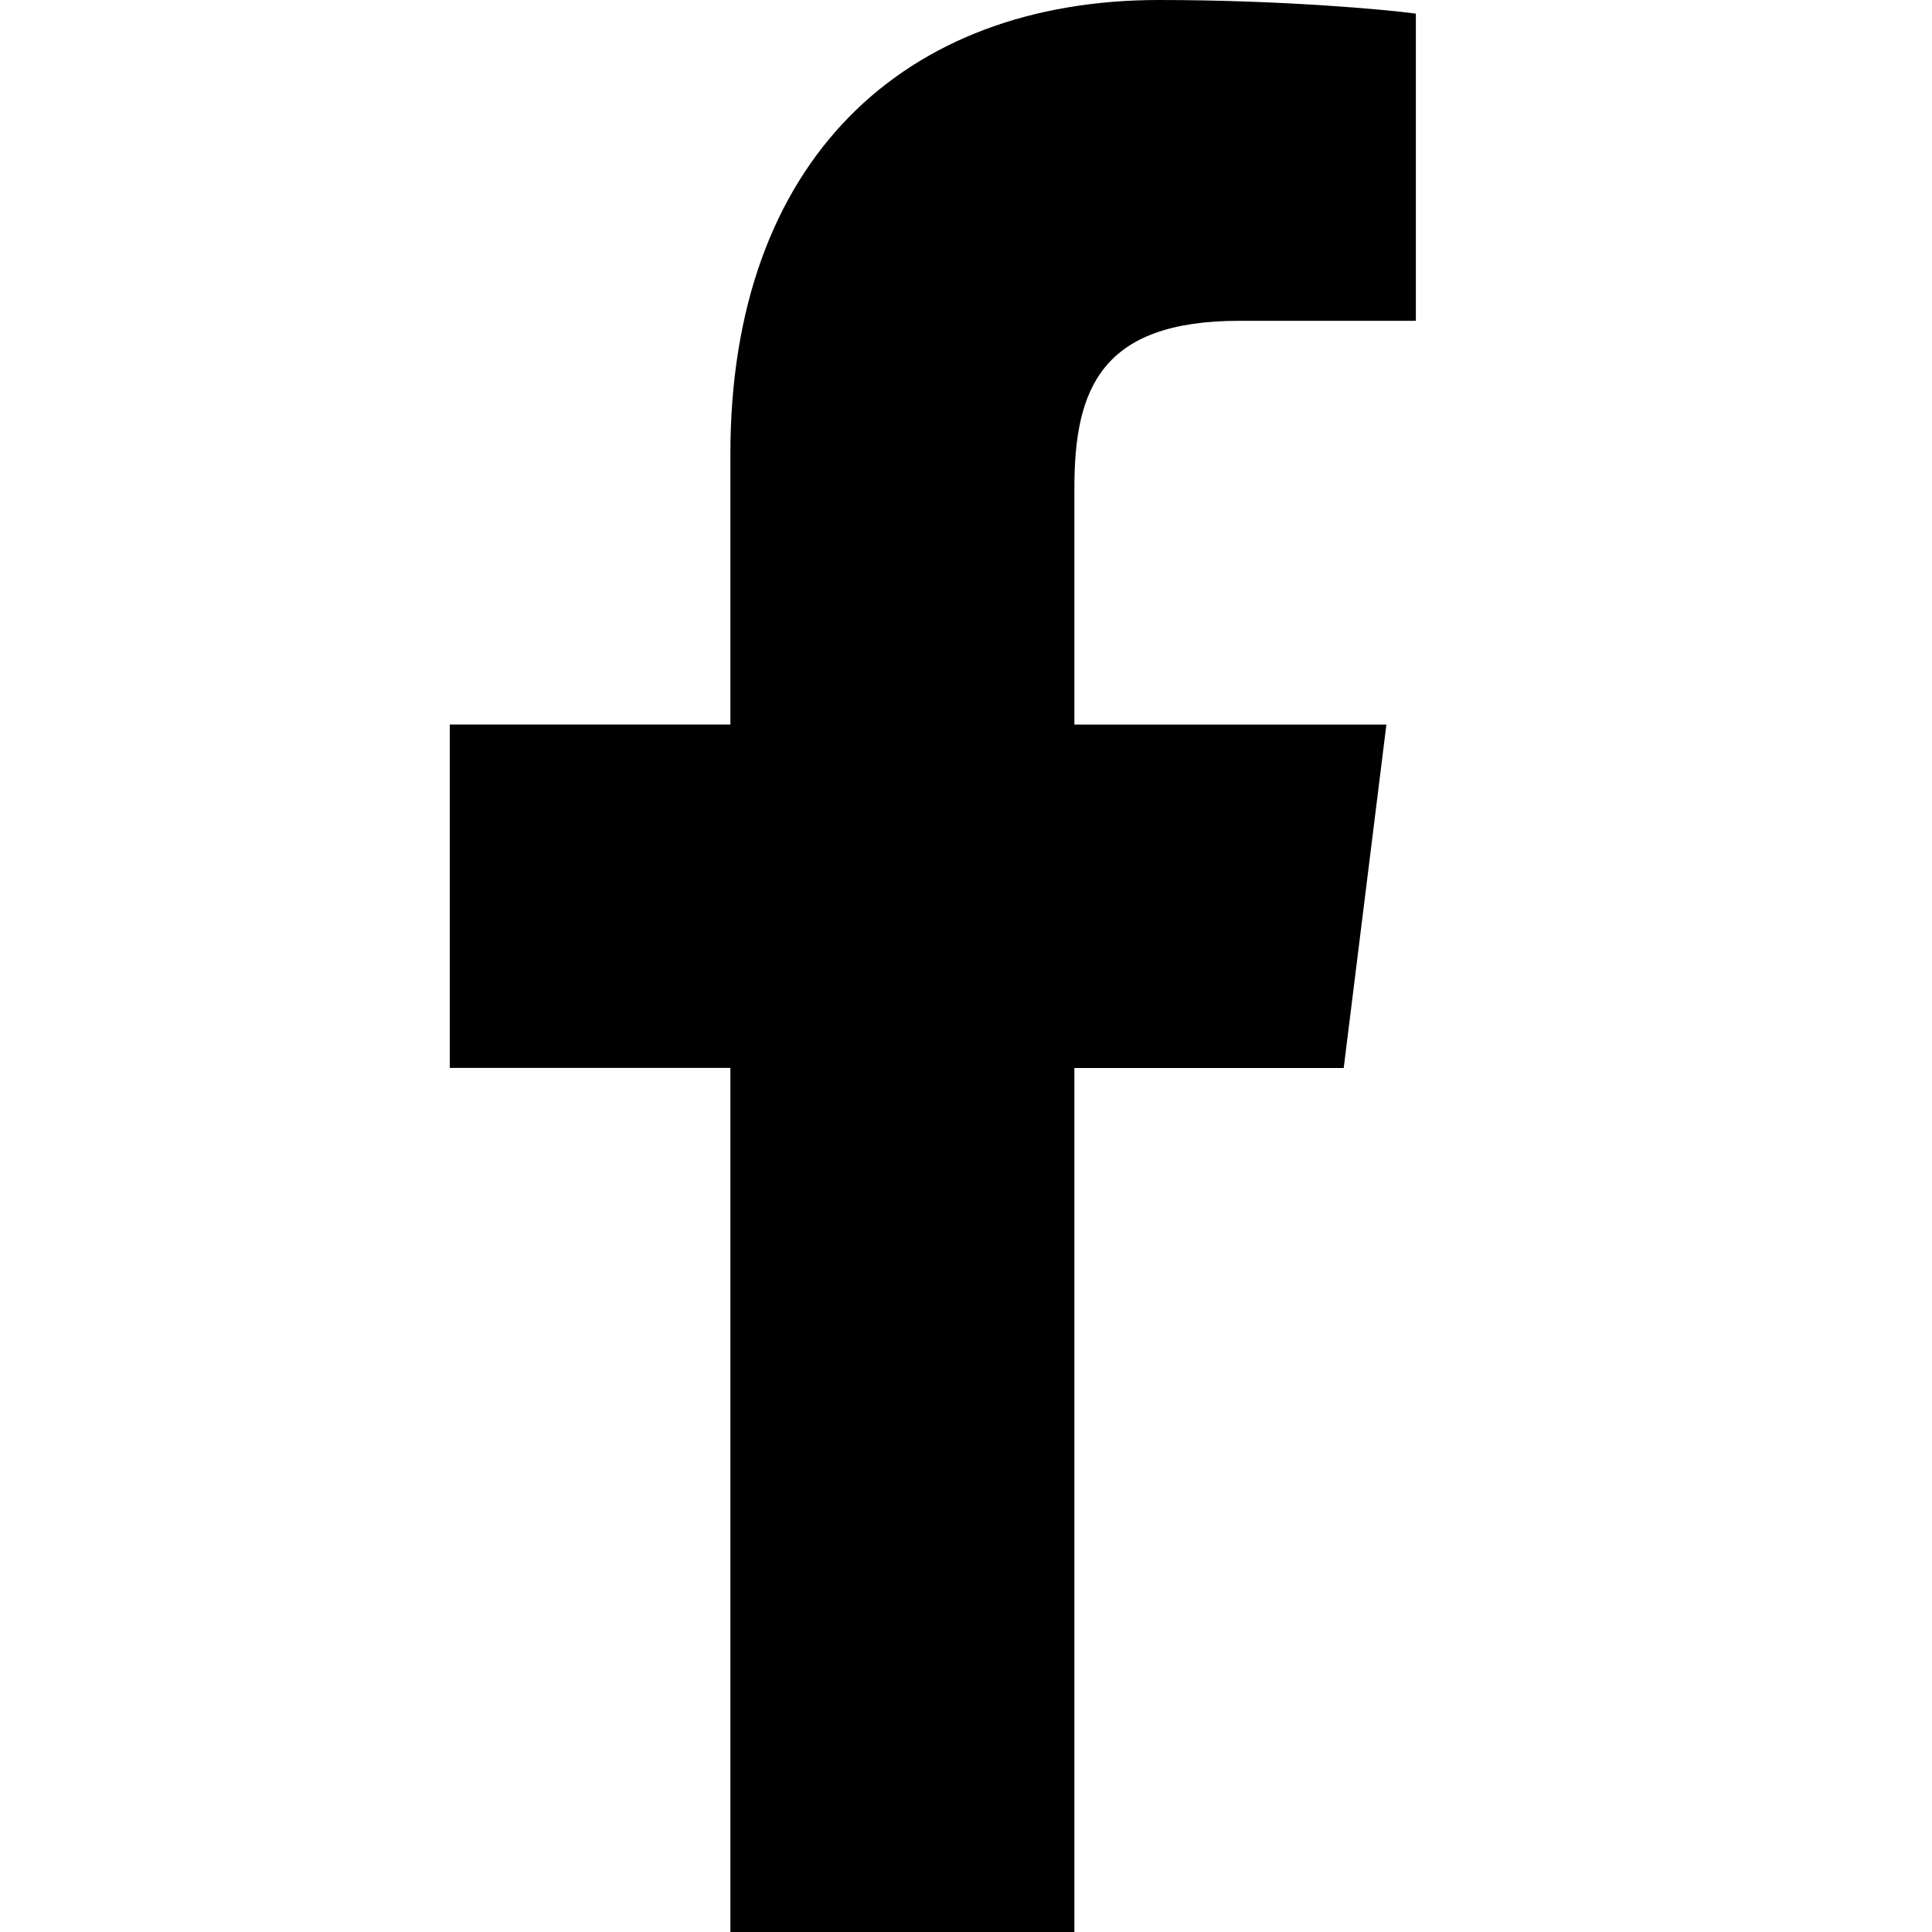
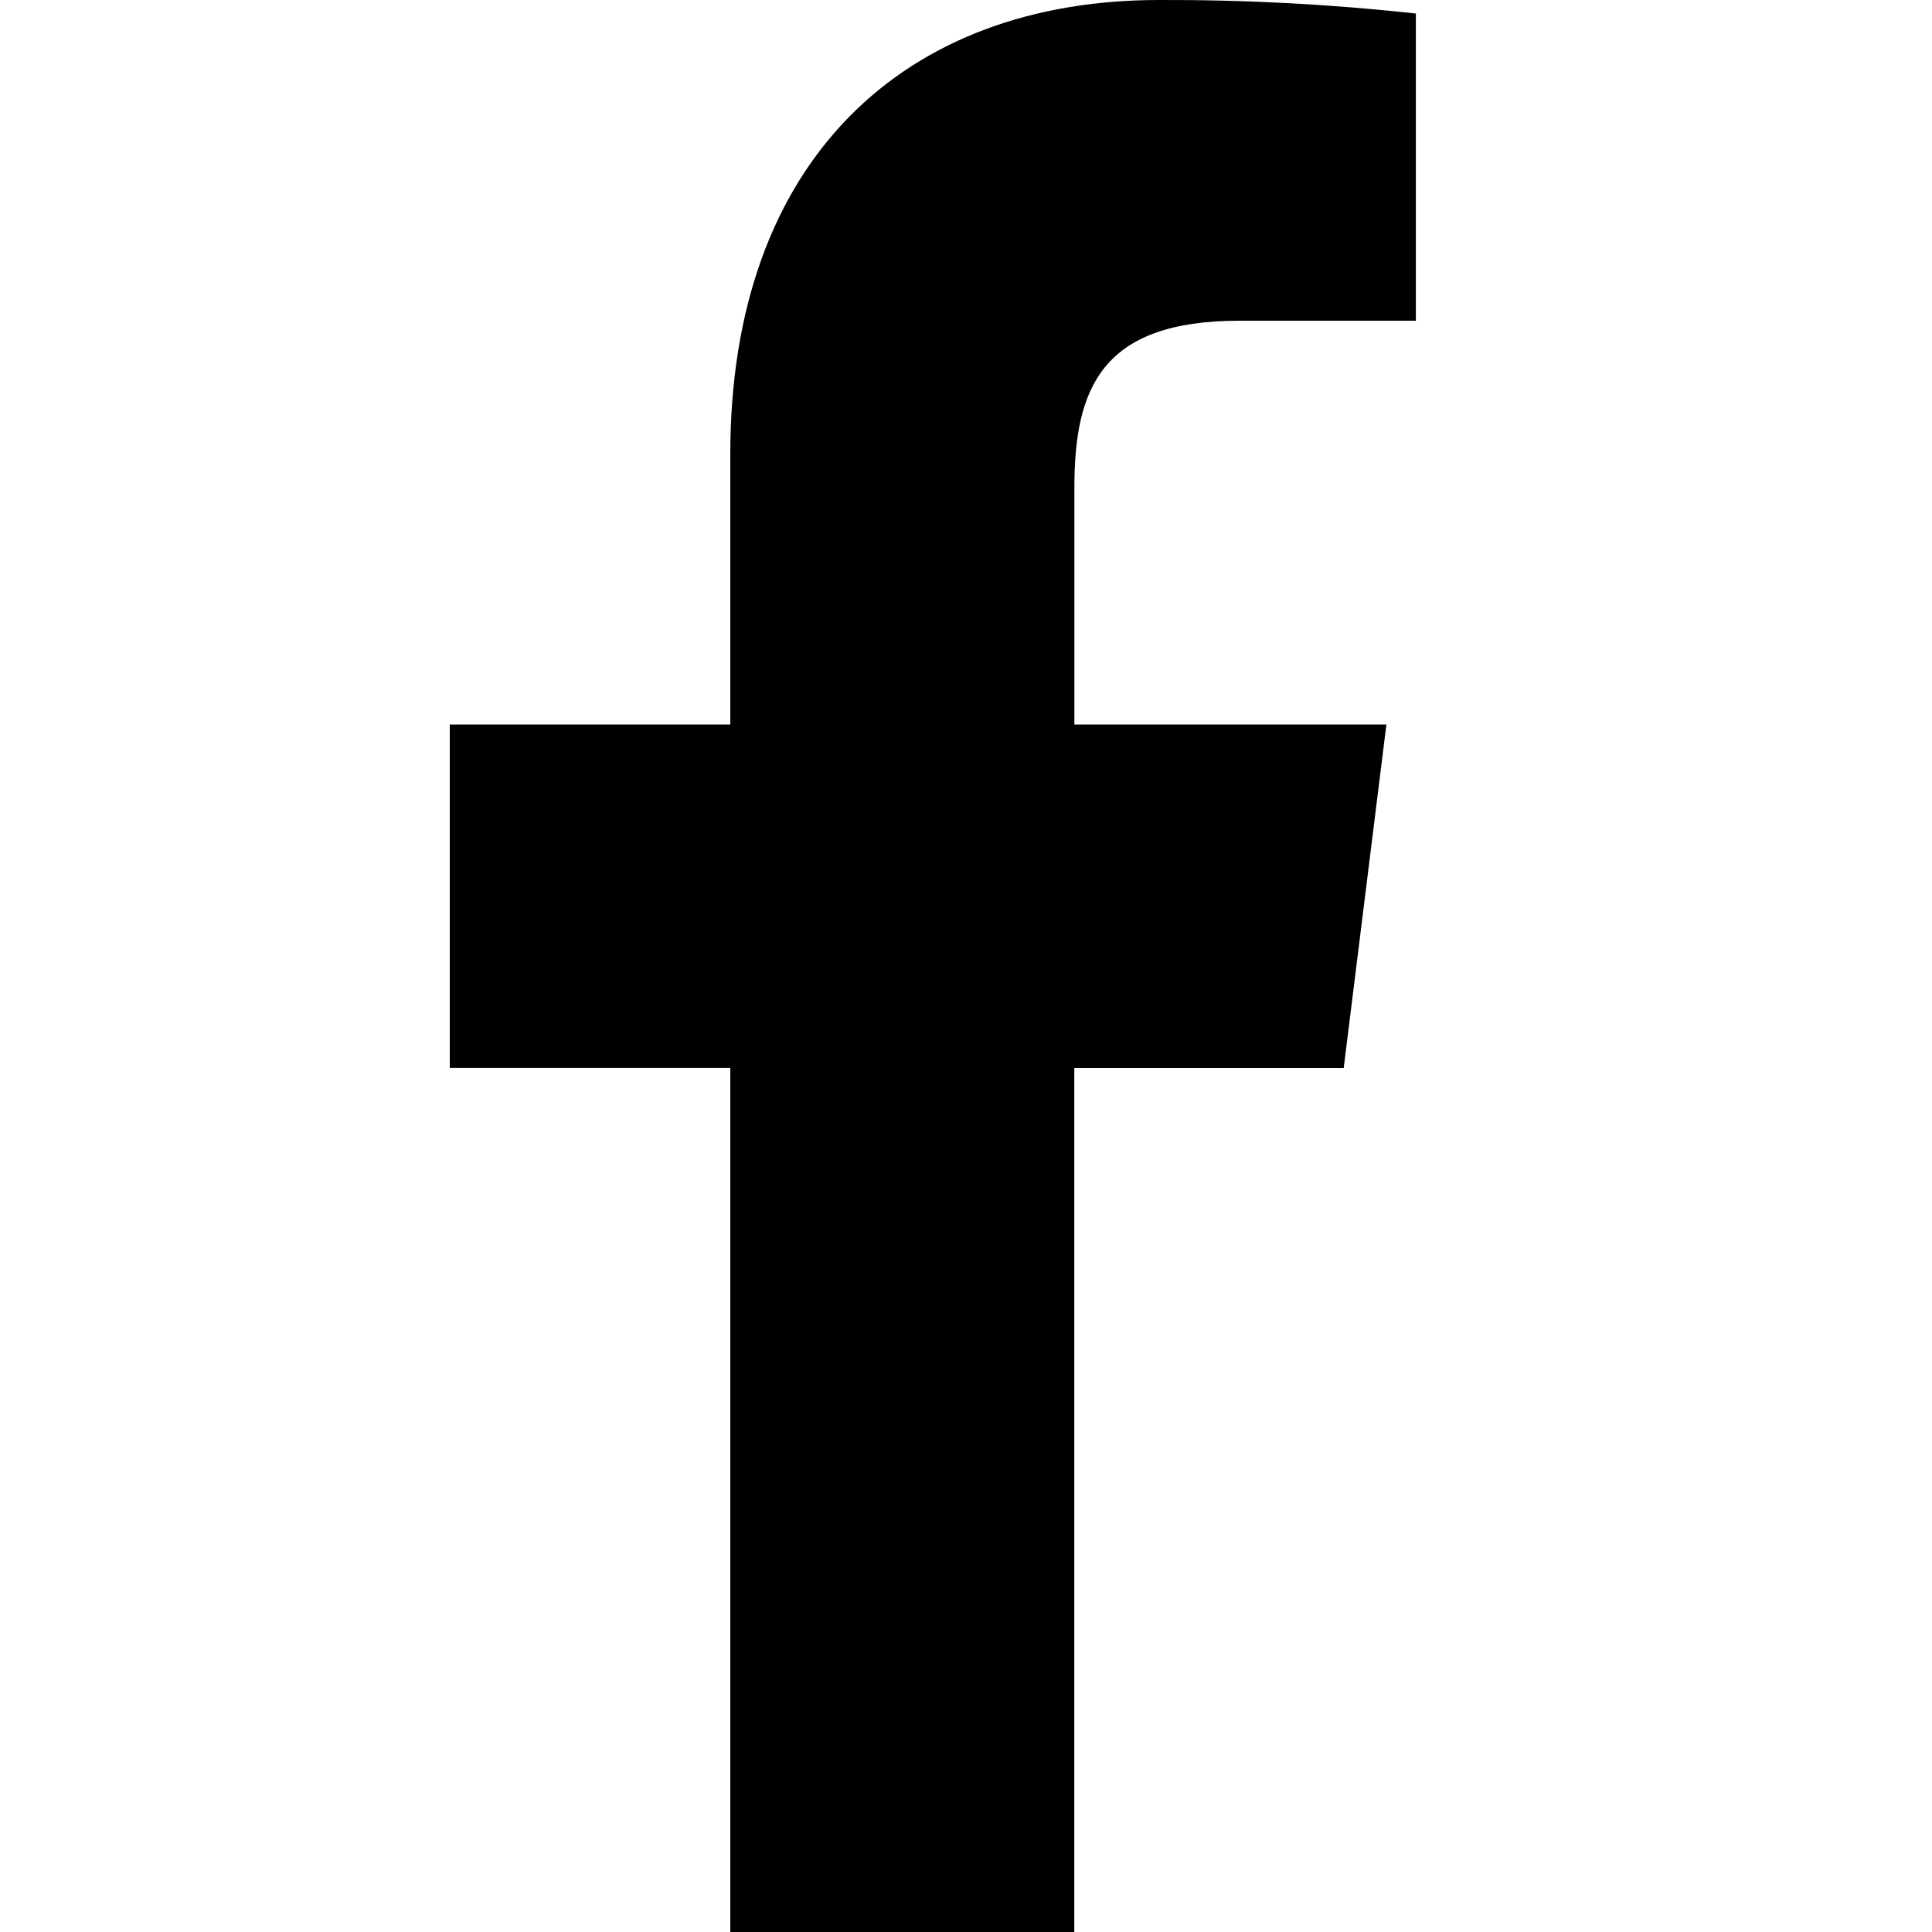
<svg xmlns="http://www.w3.org/2000/svg" width="30" height="30" viewBox="0 0 11 20">
-   <path d="M8.331 3.321H10.157V0.141C9.842 0.098 8.758 0 7.497 0C4.864 0 3.061 1.656 3.061 4.699V7.5H0.156V11.055H3.061V20H6.622V11.056H9.41L9.852 7.501H6.622V5.052C6.622 4.024 6.899 3.321 8.331 3.321Z" />
+   <path d="M8.33 3.32h1.827V.14A23.579 23.579 0 0 0 7.497 0C4.864 0 3.06 1.656 3.06 4.7v2.8H.156v3.555H3.06V20h3.561v-8.944H9.41L9.852 7.5h-3.23V5.05c0-1.027.277-1.73 1.709-1.73Z" />
</svg>
